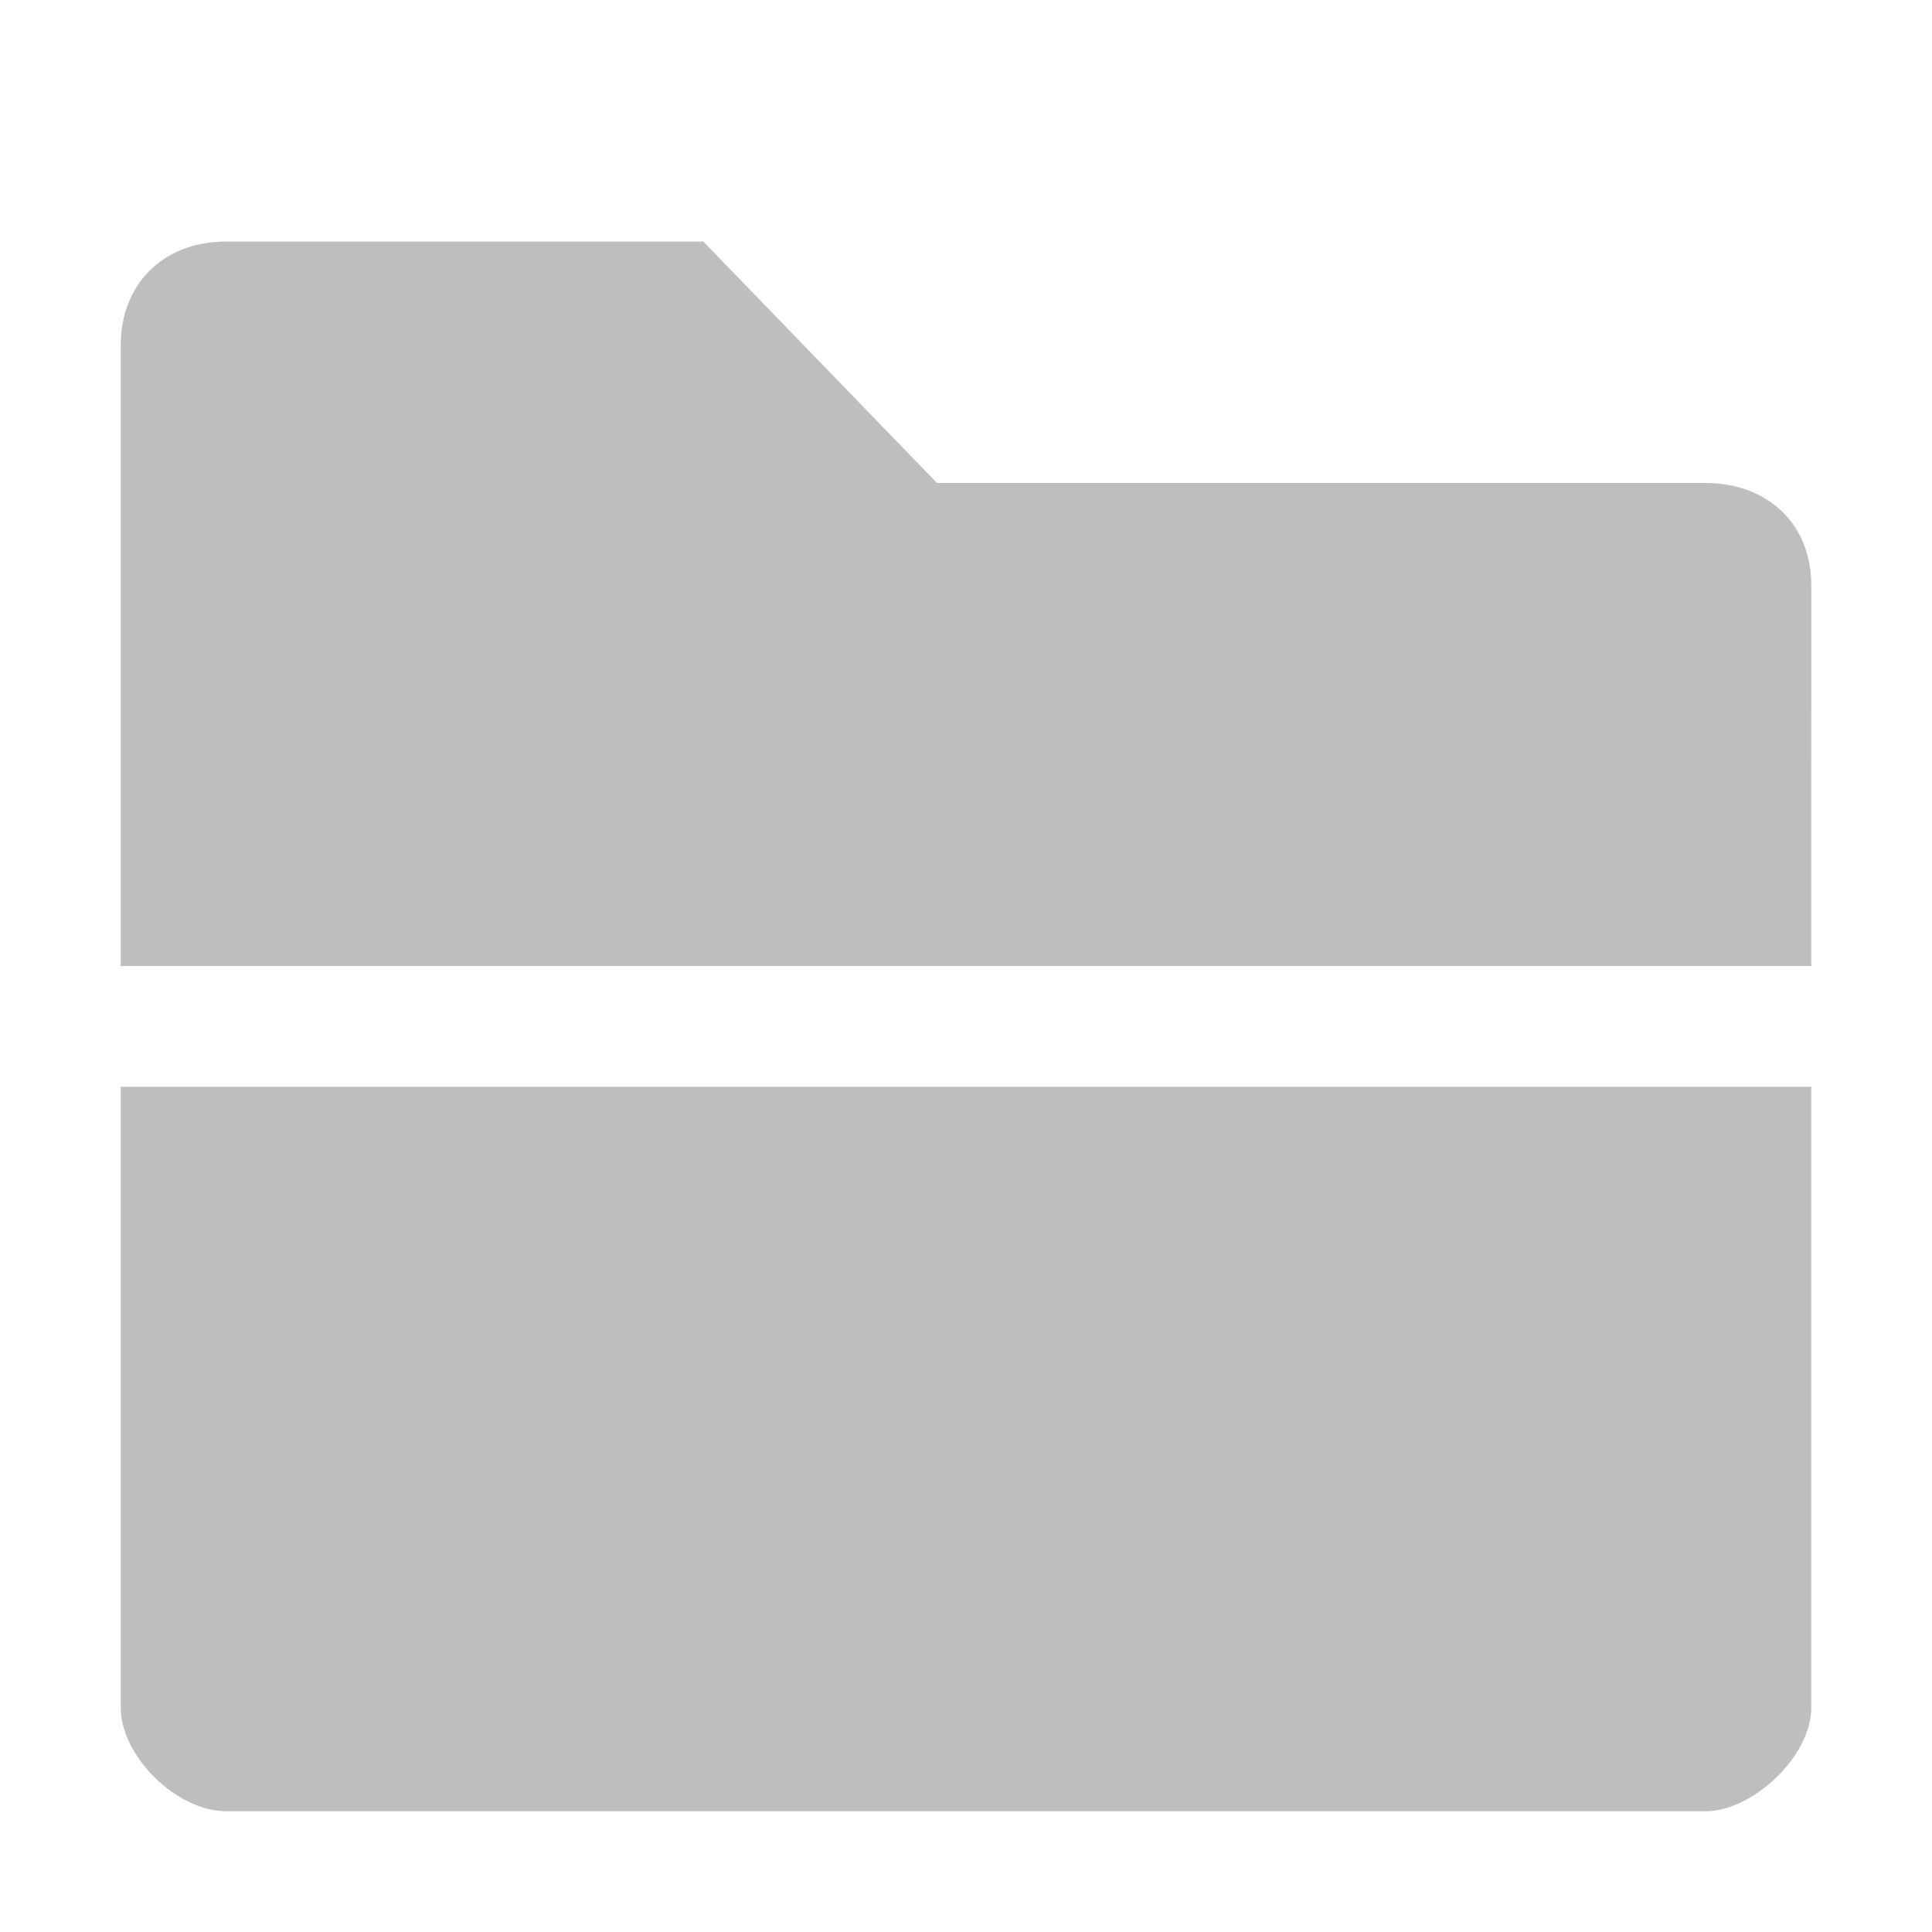
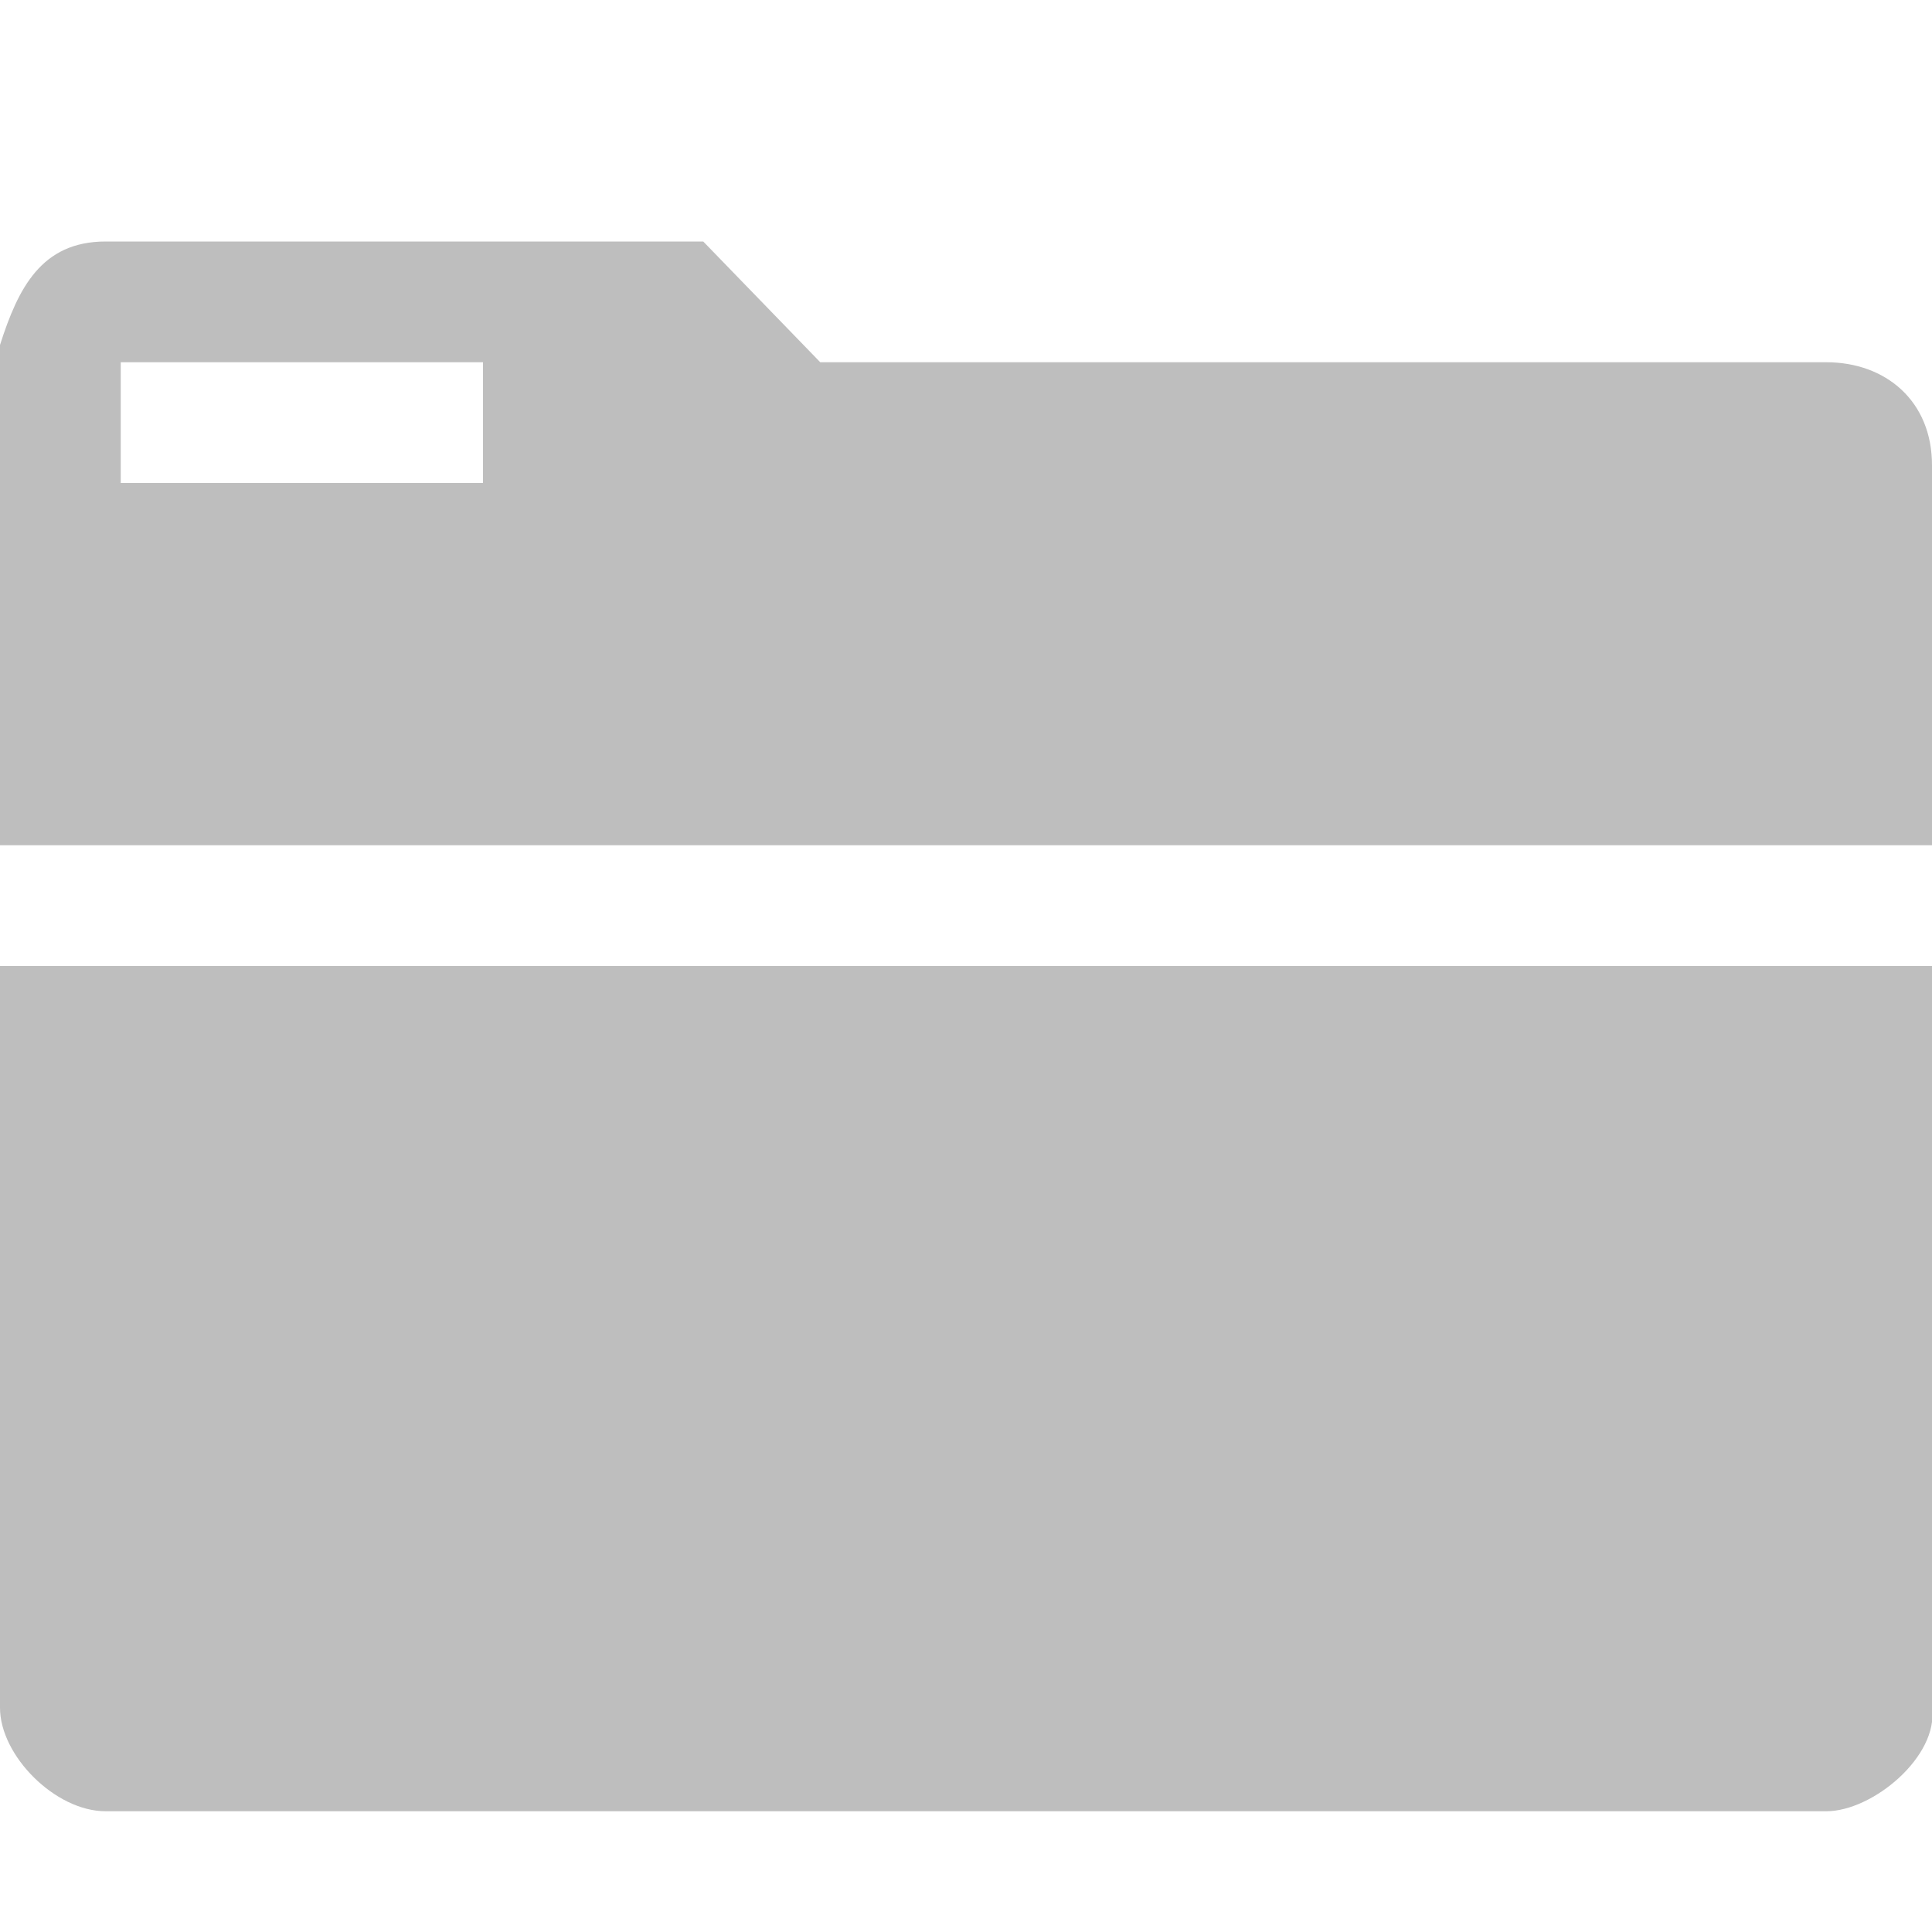
<svg xmlns="http://www.w3.org/2000/svg" version="1.1" width="16" height="16" id="svg7384">
  <defs id="defs10" />
-   <path d="m 1,9 v 5.143 C 1,14.539 1.457,15 1.876,15 H 14.126 c 0.384,0 0.874,-0.451 0.874,-0.857 L 15,9 Z" style="fill:#bebebe;fill-opacity:1" id="rect3845-3-6-7" />
-   <path d="M 1.875,2 C 1.342,2 1,2.363 1,2.857 V 8 h 14 l 5.42e-4,-3.144 C 15.003,4.318 14.615,3.999 14.126,4 L 7.76,4 5.824,2 Z" style="fill:#bebebe;fill-opacity:1;stroke-width:1" id="rect3845-3-6-5" />
+   <path id="rect3845-3-6-7" d="M 0.875,2 C 0.342,2 0.15,2.387 0,2.857 V 7 H 16 V 3.857 C 16.002,3.319 15.614,3 15.125,3 H 6.793 L 5.824,2 Z M 1,3 H 4 V 4 H 1 Z M 0,8 v 6.143 C 2.62e-5,14.539 0.457,15 0.875,15 h 14.25 C 15.509,15 16.056,14.545 16,14.143 V 8 Z" style="fill:#bebebe;fill-opacity:1" />
</svg>
